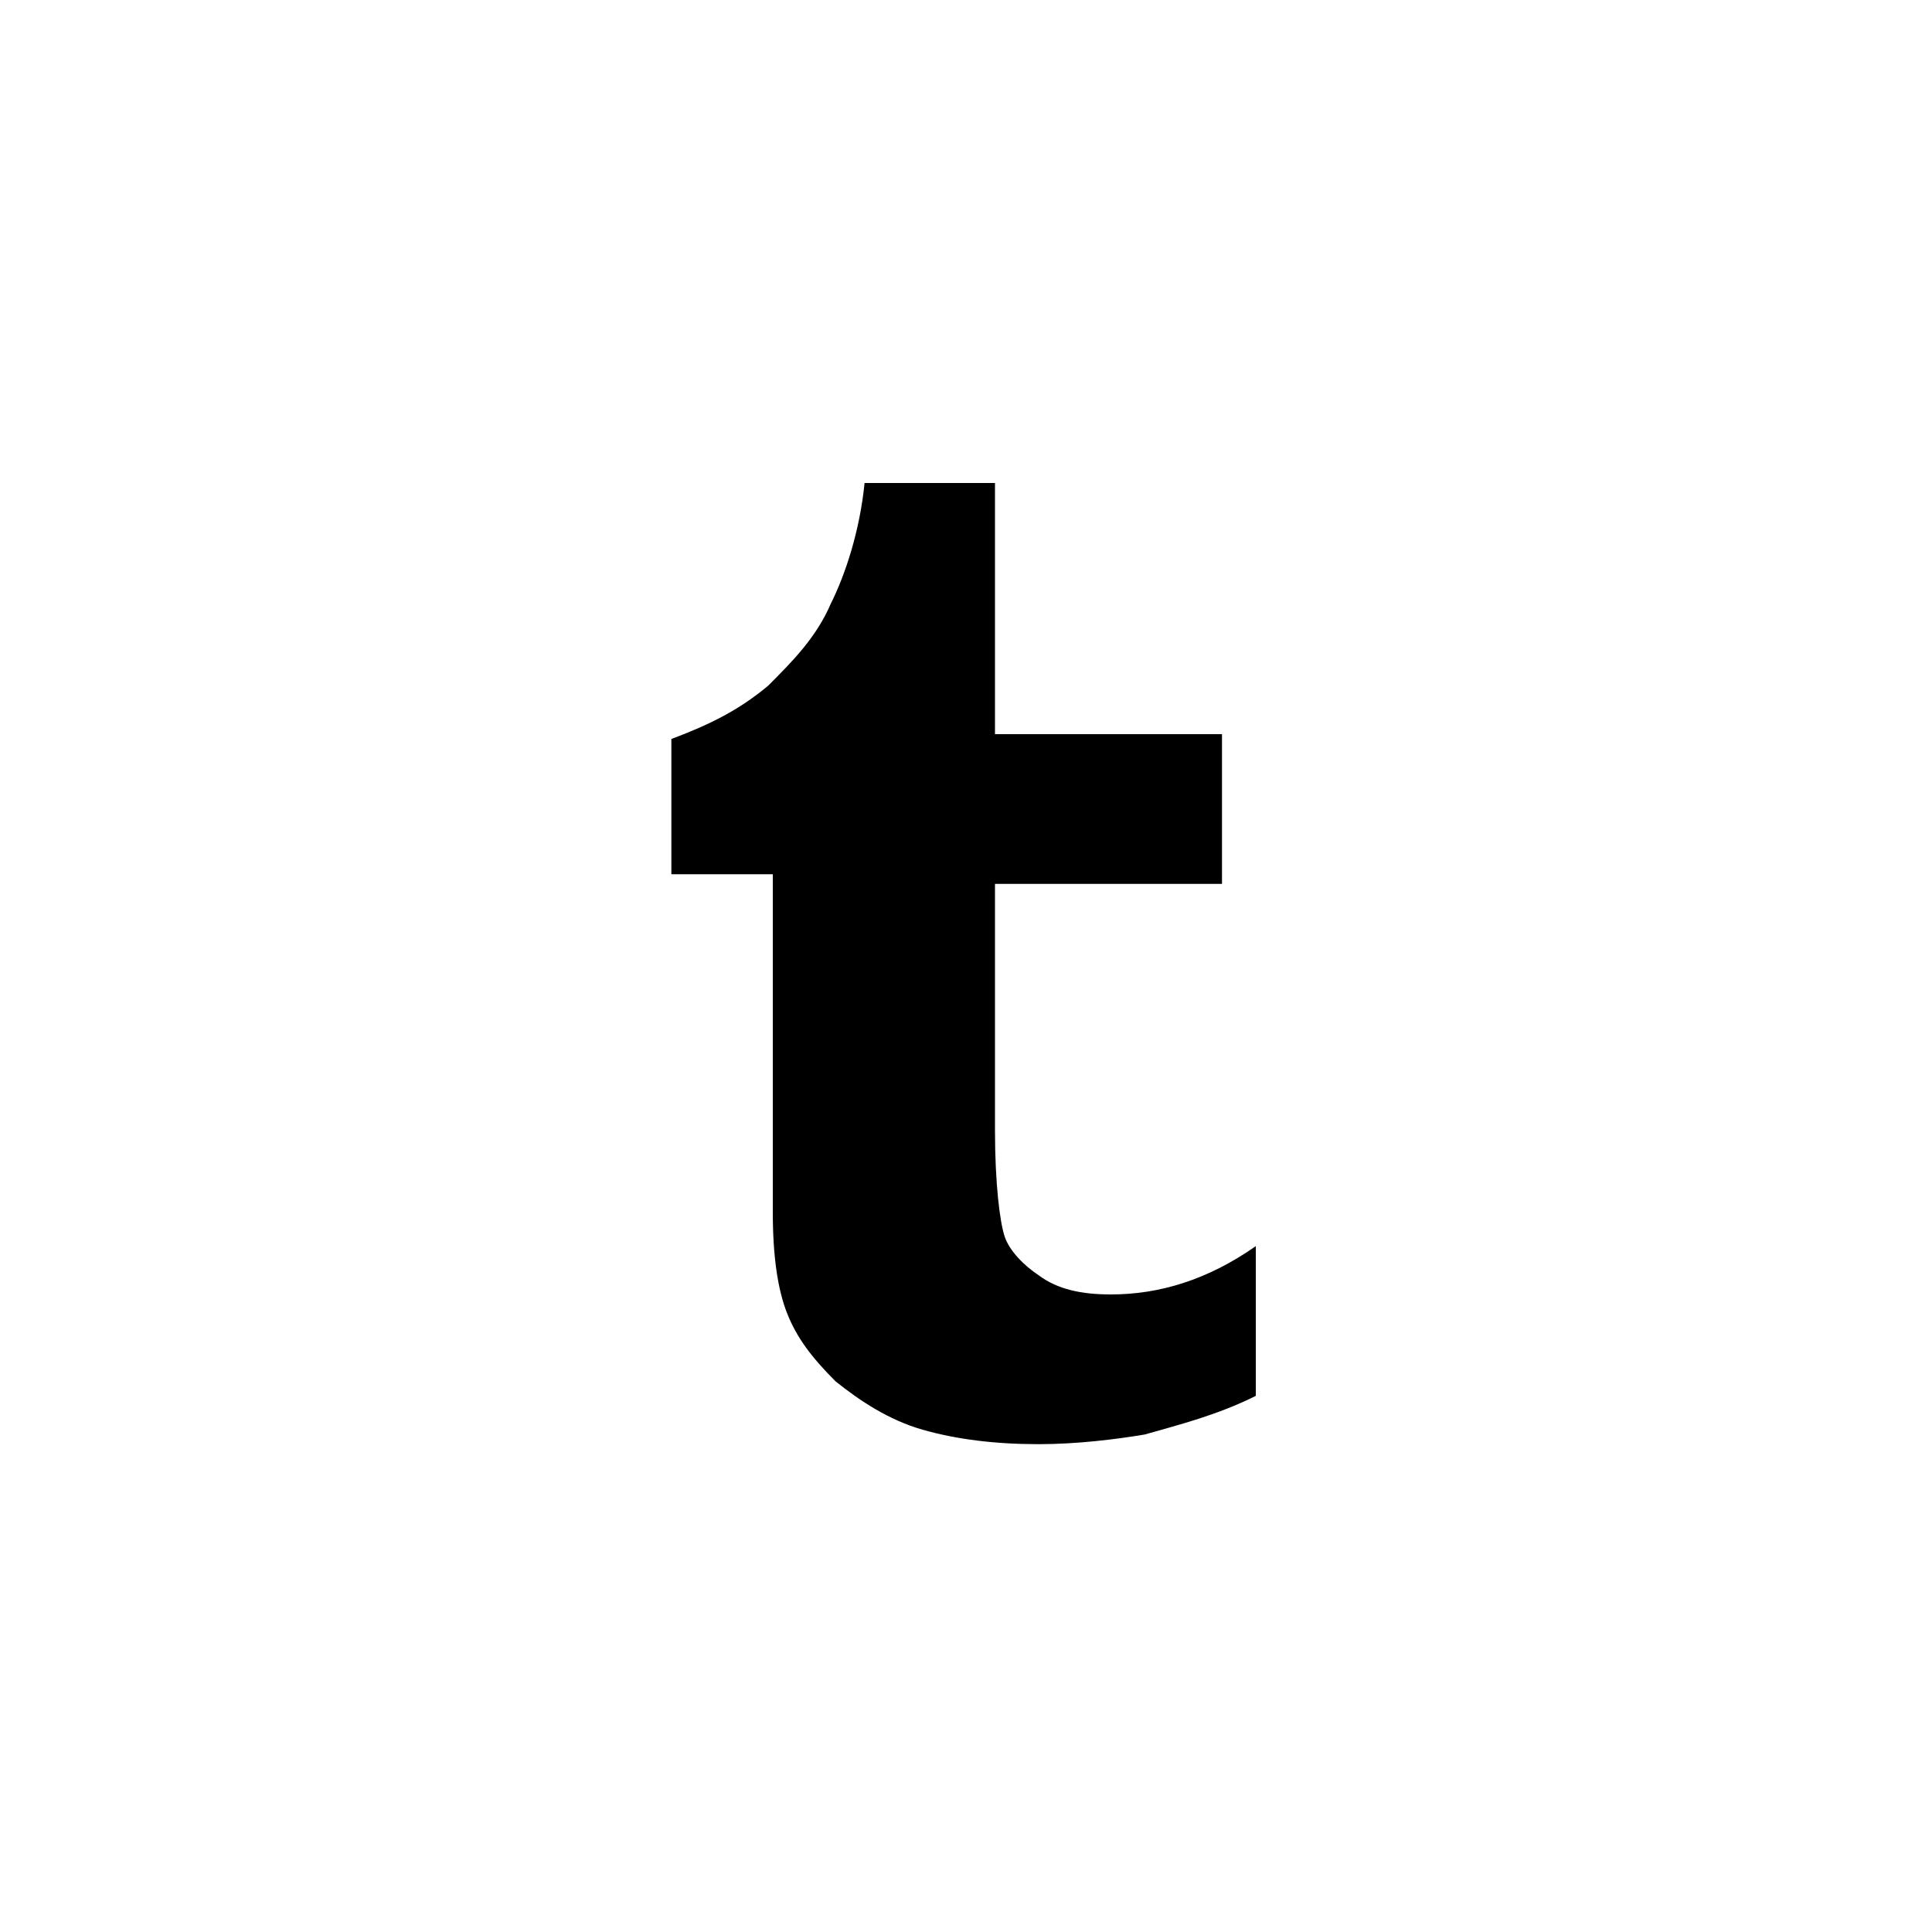
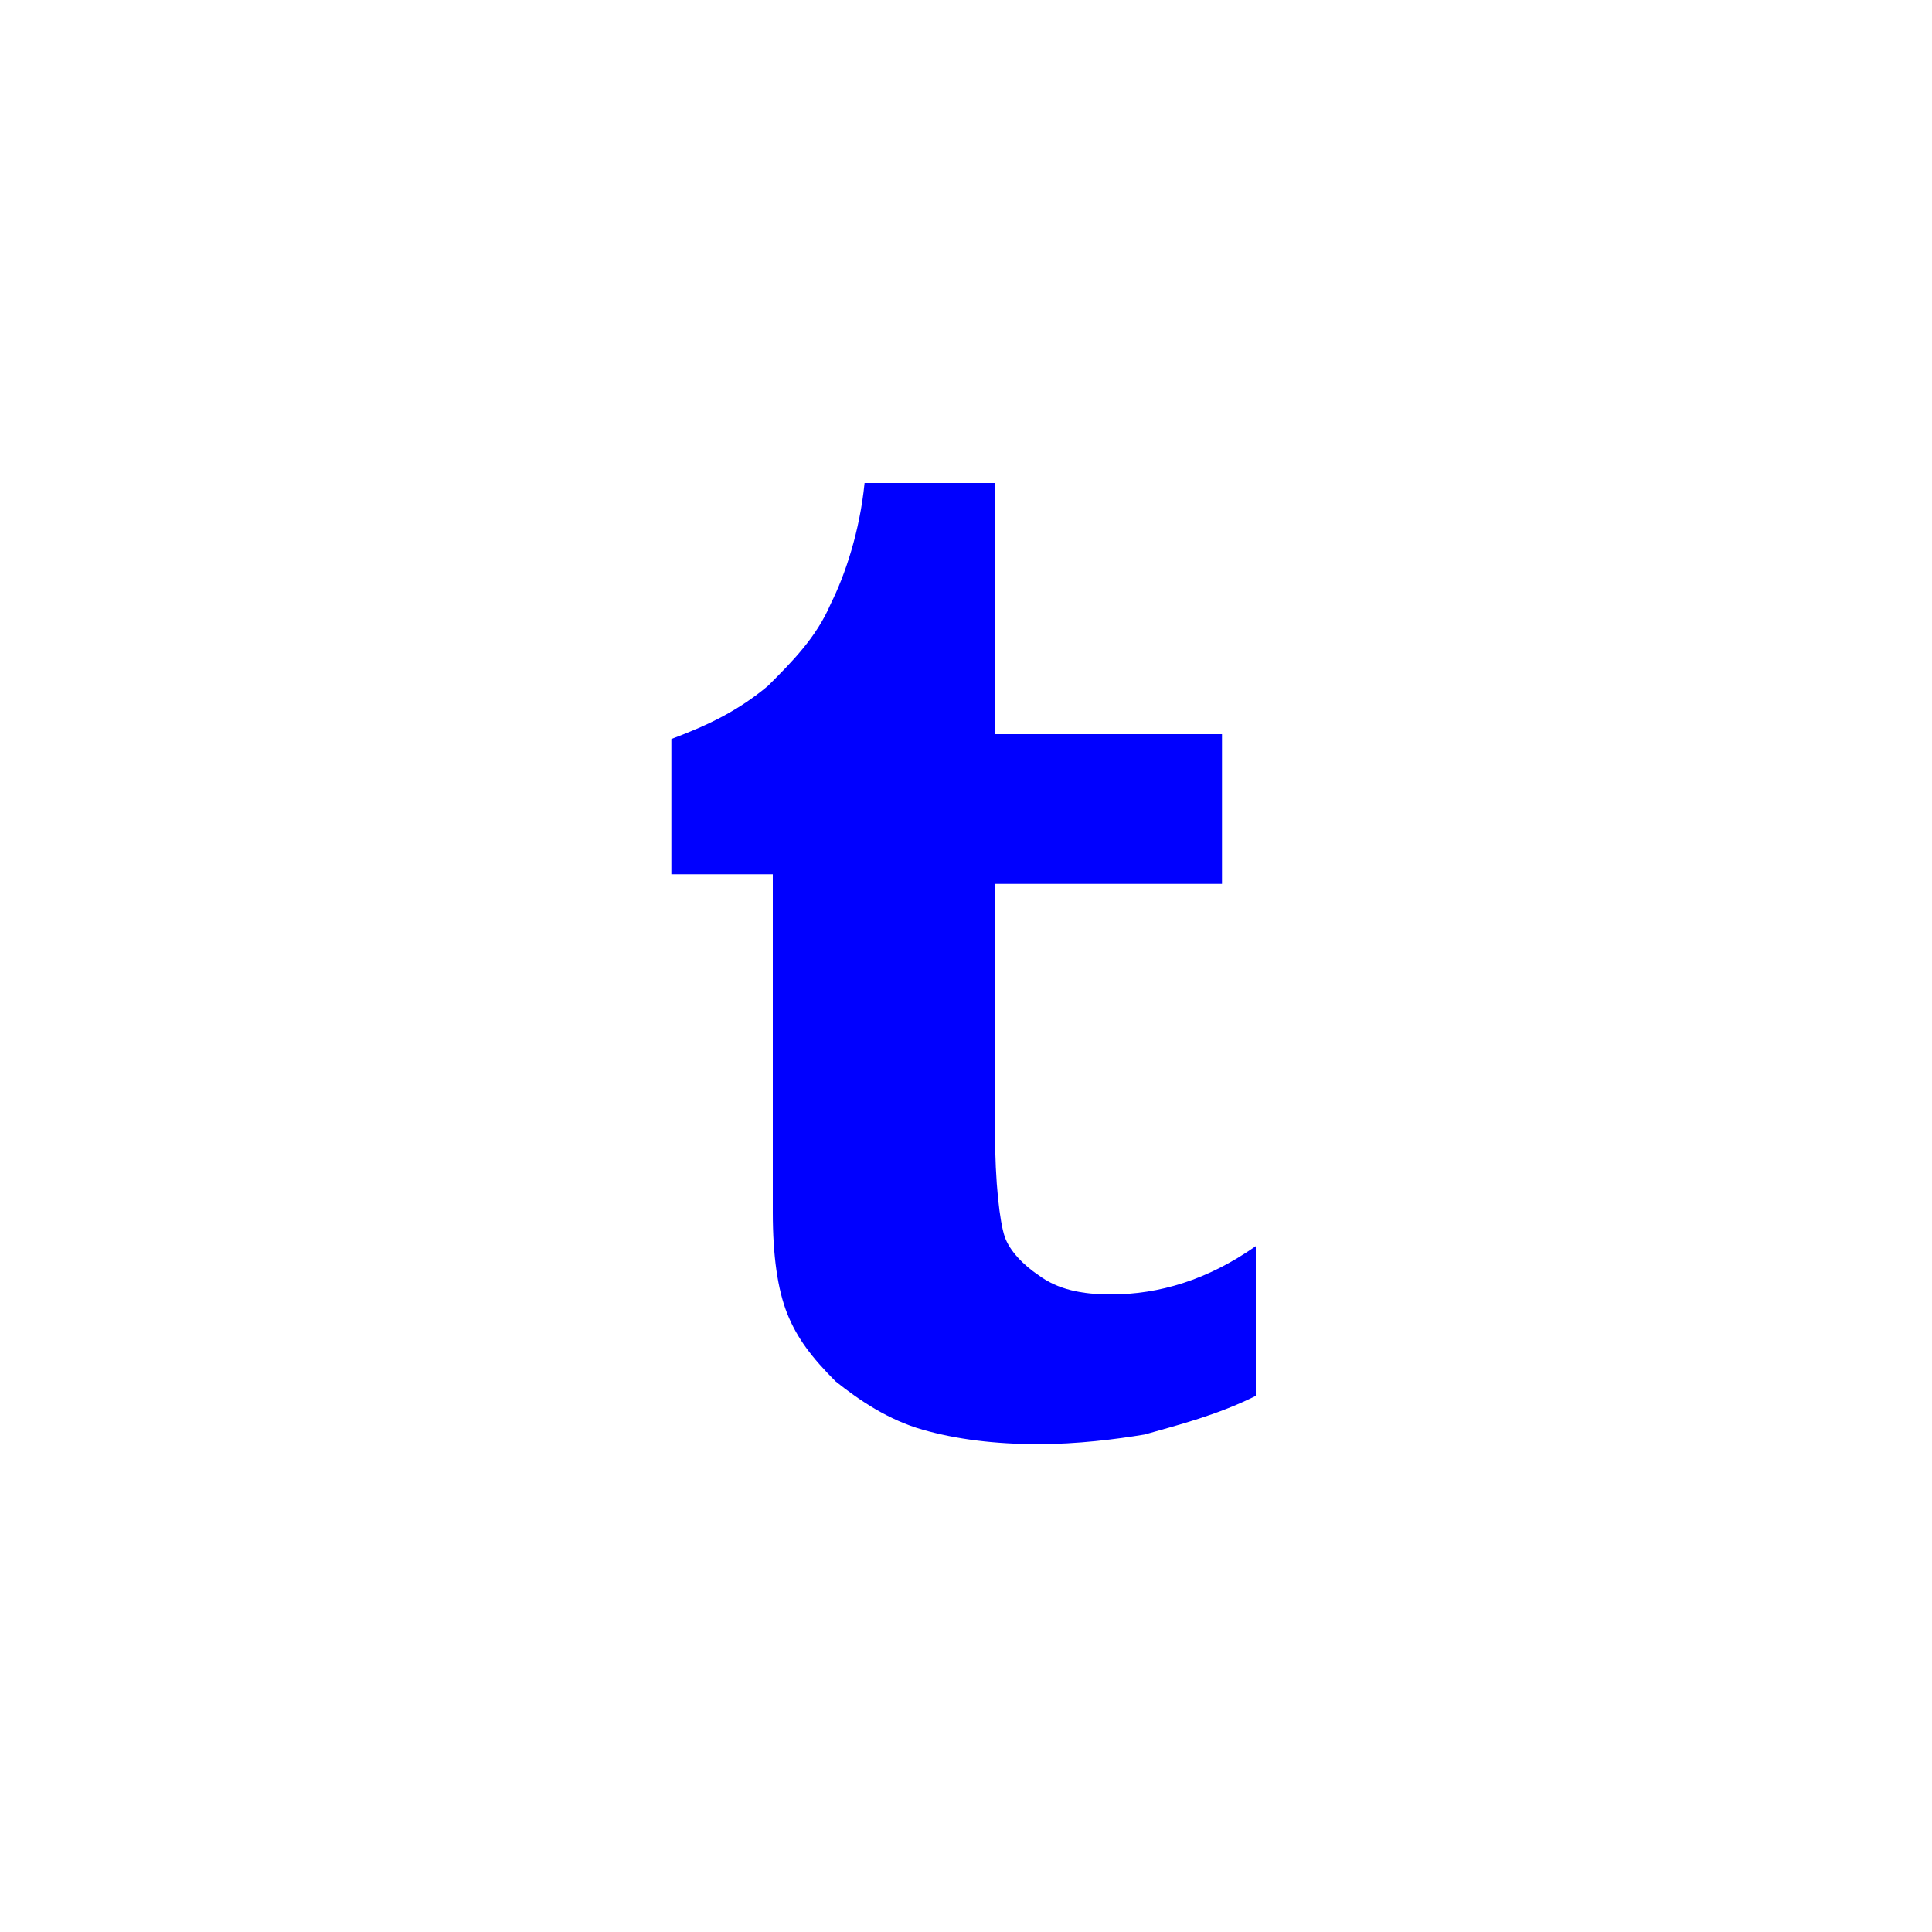
<svg xmlns="http://www.w3.org/2000/svg" version="1.1" id="Layer_1" x="0px" y="0px" width="40px" height="40px" viewBox="0 0 40 40" enable-background="new 0 0 40 40" xml:space="preserve">
-   <path class="bg-color-body--svg" id="tumblr-icon" d="M17.9,10c-0.1,1-0.4,1.9-0.7,2.5c-0.3,0.7-0.8,1.2-1.3,1.7c-0.6,0.5-1.2,0.8-2,1.1v2.8H16   v7c0,0.9,0.1,1.6,0.3,2.1c0.2,0.5,0.5,0.9,1,1.4c0.5,0.4,1.1,0.8,1.8,1c0.7,0.2,1.5,0.3,2.4,0.3c0.8,0,1.6-0.1,2.2-0.2   c0.7-0.2,1.5-0.4,2.3-0.8v-3.1c-1,0.7-2,1-3,1c-0.6,0-1.1-0.1-1.5-0.4c-0.3-0.2-0.6-0.5-0.7-0.8s-0.2-1.1-0.2-2.2v-5.1h4.7v-3.1   h-4.7V10H17.9z" fill="black" />
+   <path class="bg-color-body--svg" id="tumblr-icon" d="M17.9,10c-0.1,1-0.4,1.9-0.7,2.5c-0.3,0.7-0.8,1.2-1.3,1.7c-0.6,0.5-1.2,0.8-2,1.1v2.8H16   v7c0,0.9,0.1,1.6,0.3,2.1c0.2,0.5,0.5,0.9,1,1.4c0.5,0.4,1.1,0.8,1.8,1c0.7,0.2,1.5,0.3,2.4,0.3c0.8,0,1.6-0.1,2.2-0.2   c0.7-0.2,1.5-0.4,2.3-0.8v-3.1c-1,0.7-2,1-3,1c-0.6,0-1.1-0.1-1.5-0.4c-0.3-0.2-0.6-0.5-0.7-0.8s-0.2-1.1-0.2-2.2v-5.1h4.7v-3.1   h-4.7V10H17.9z" fill="blue" />
</svg>
